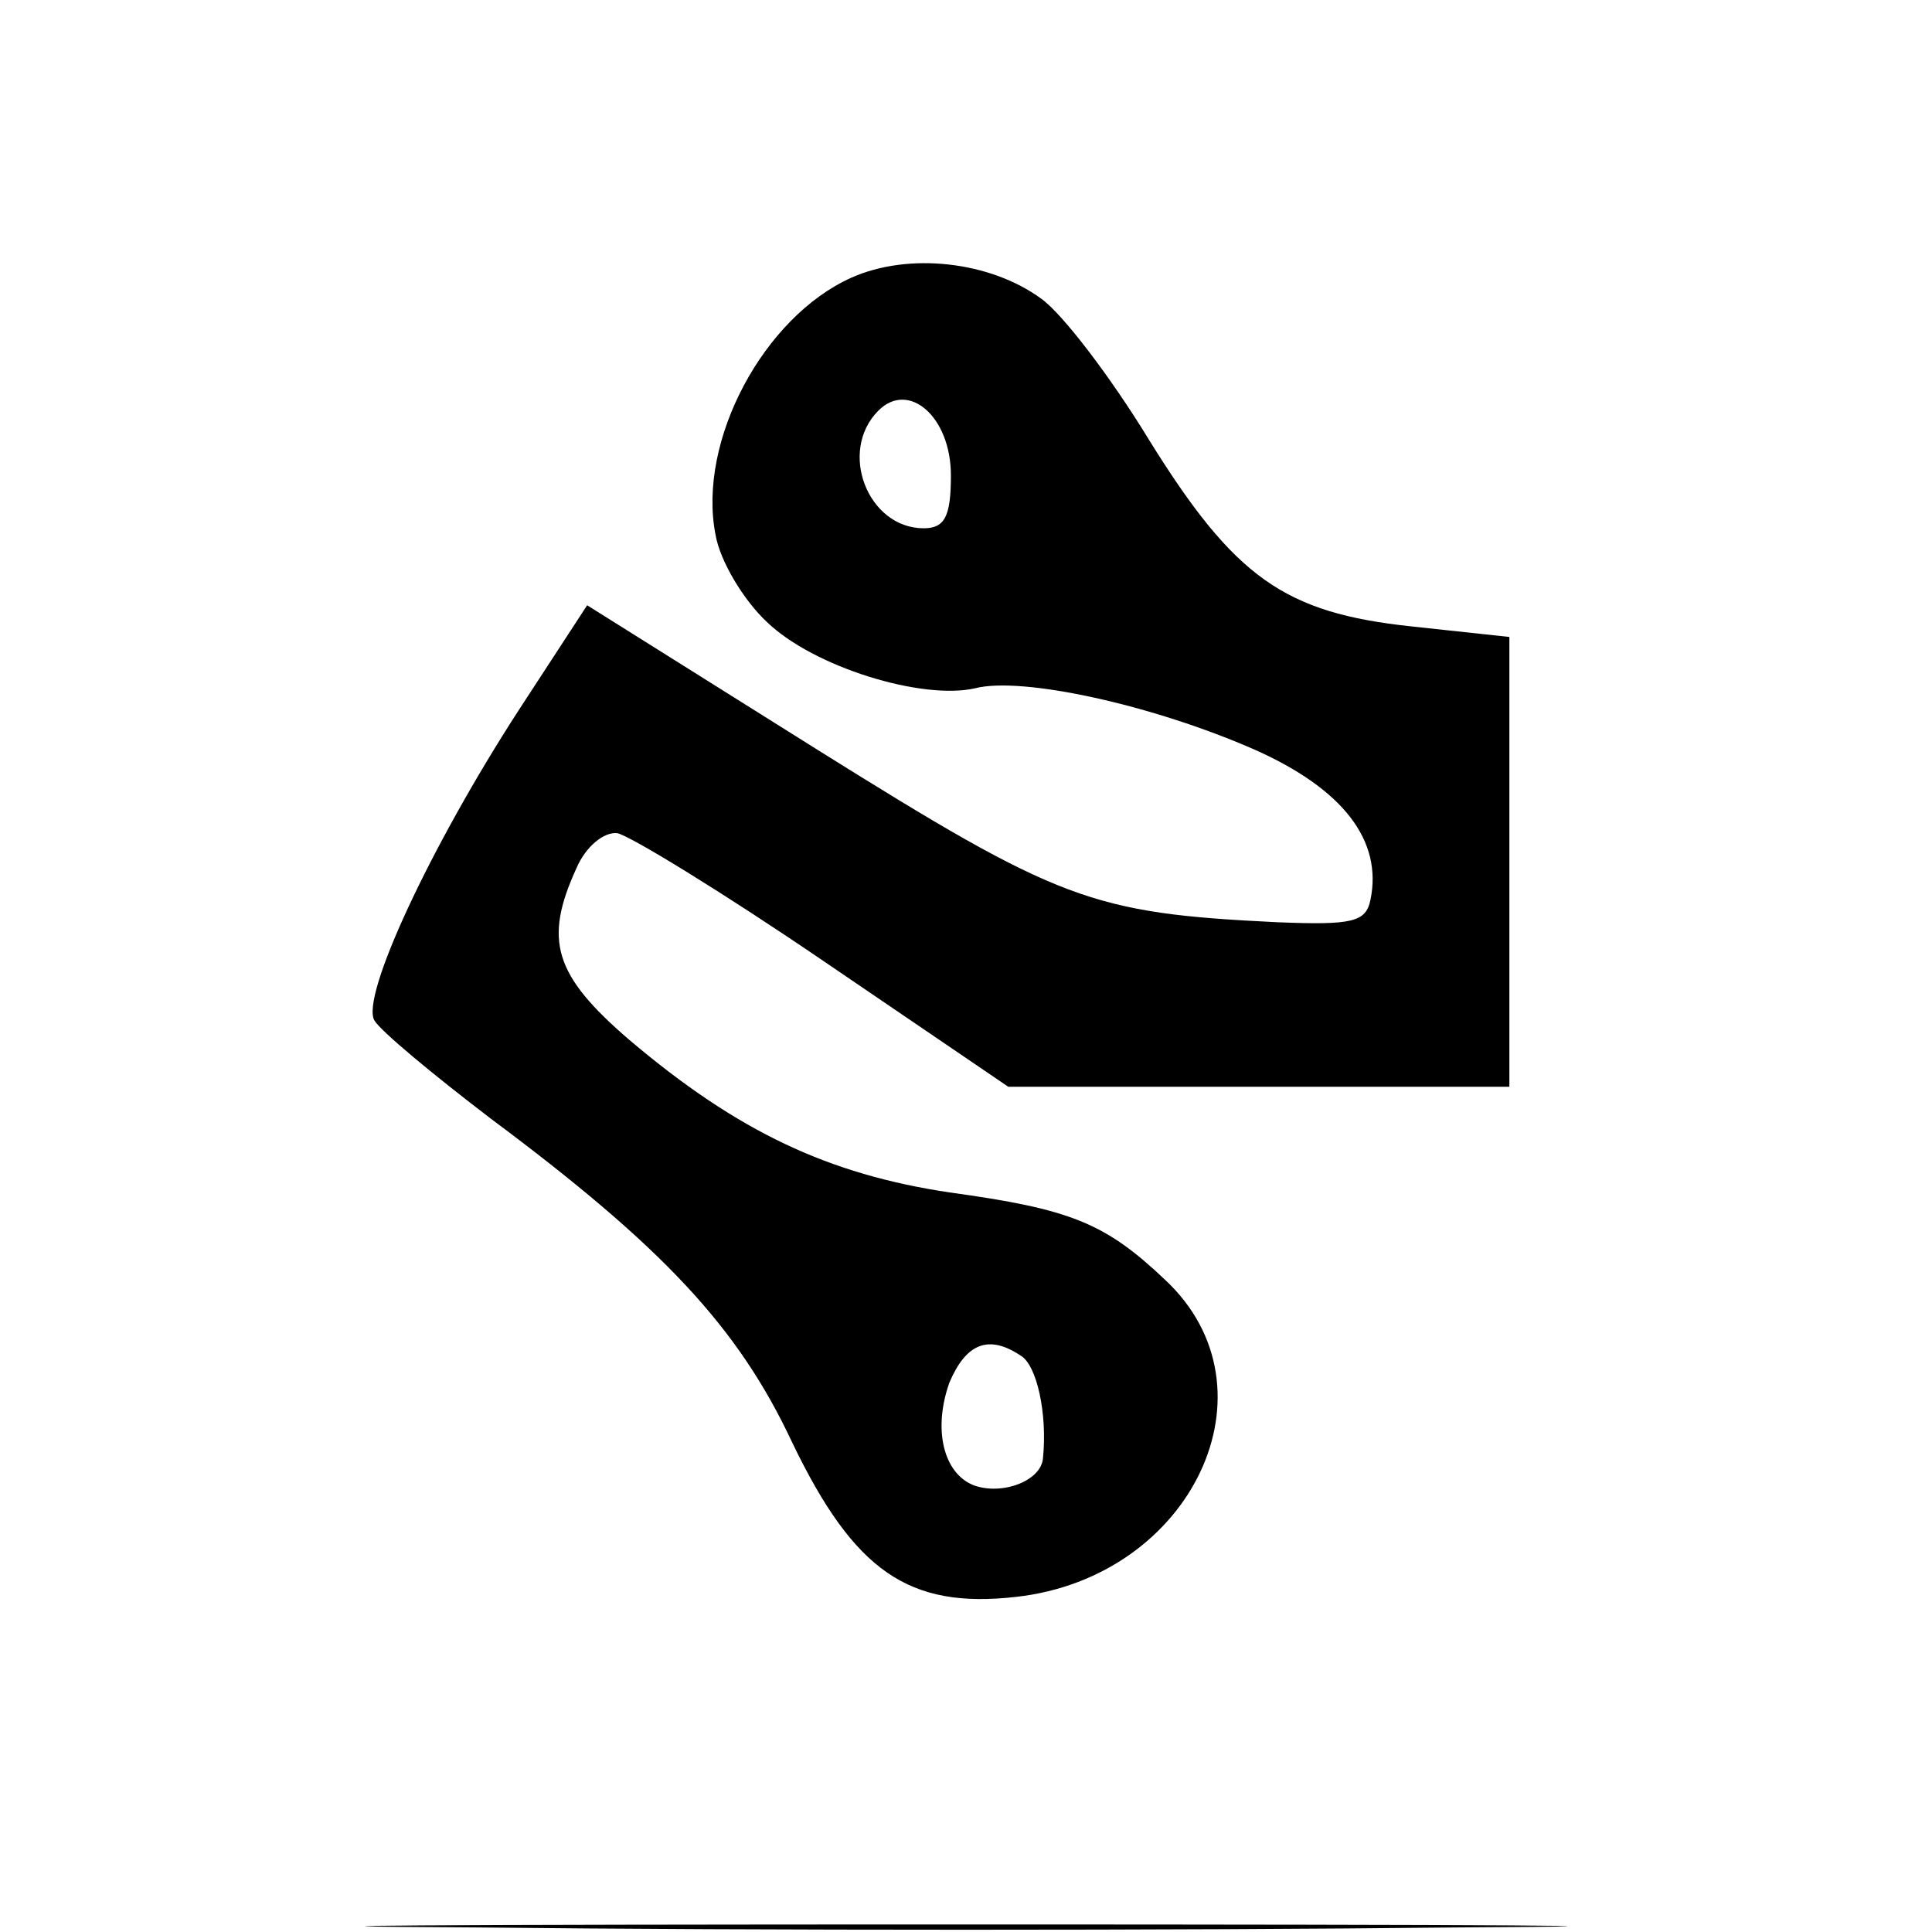
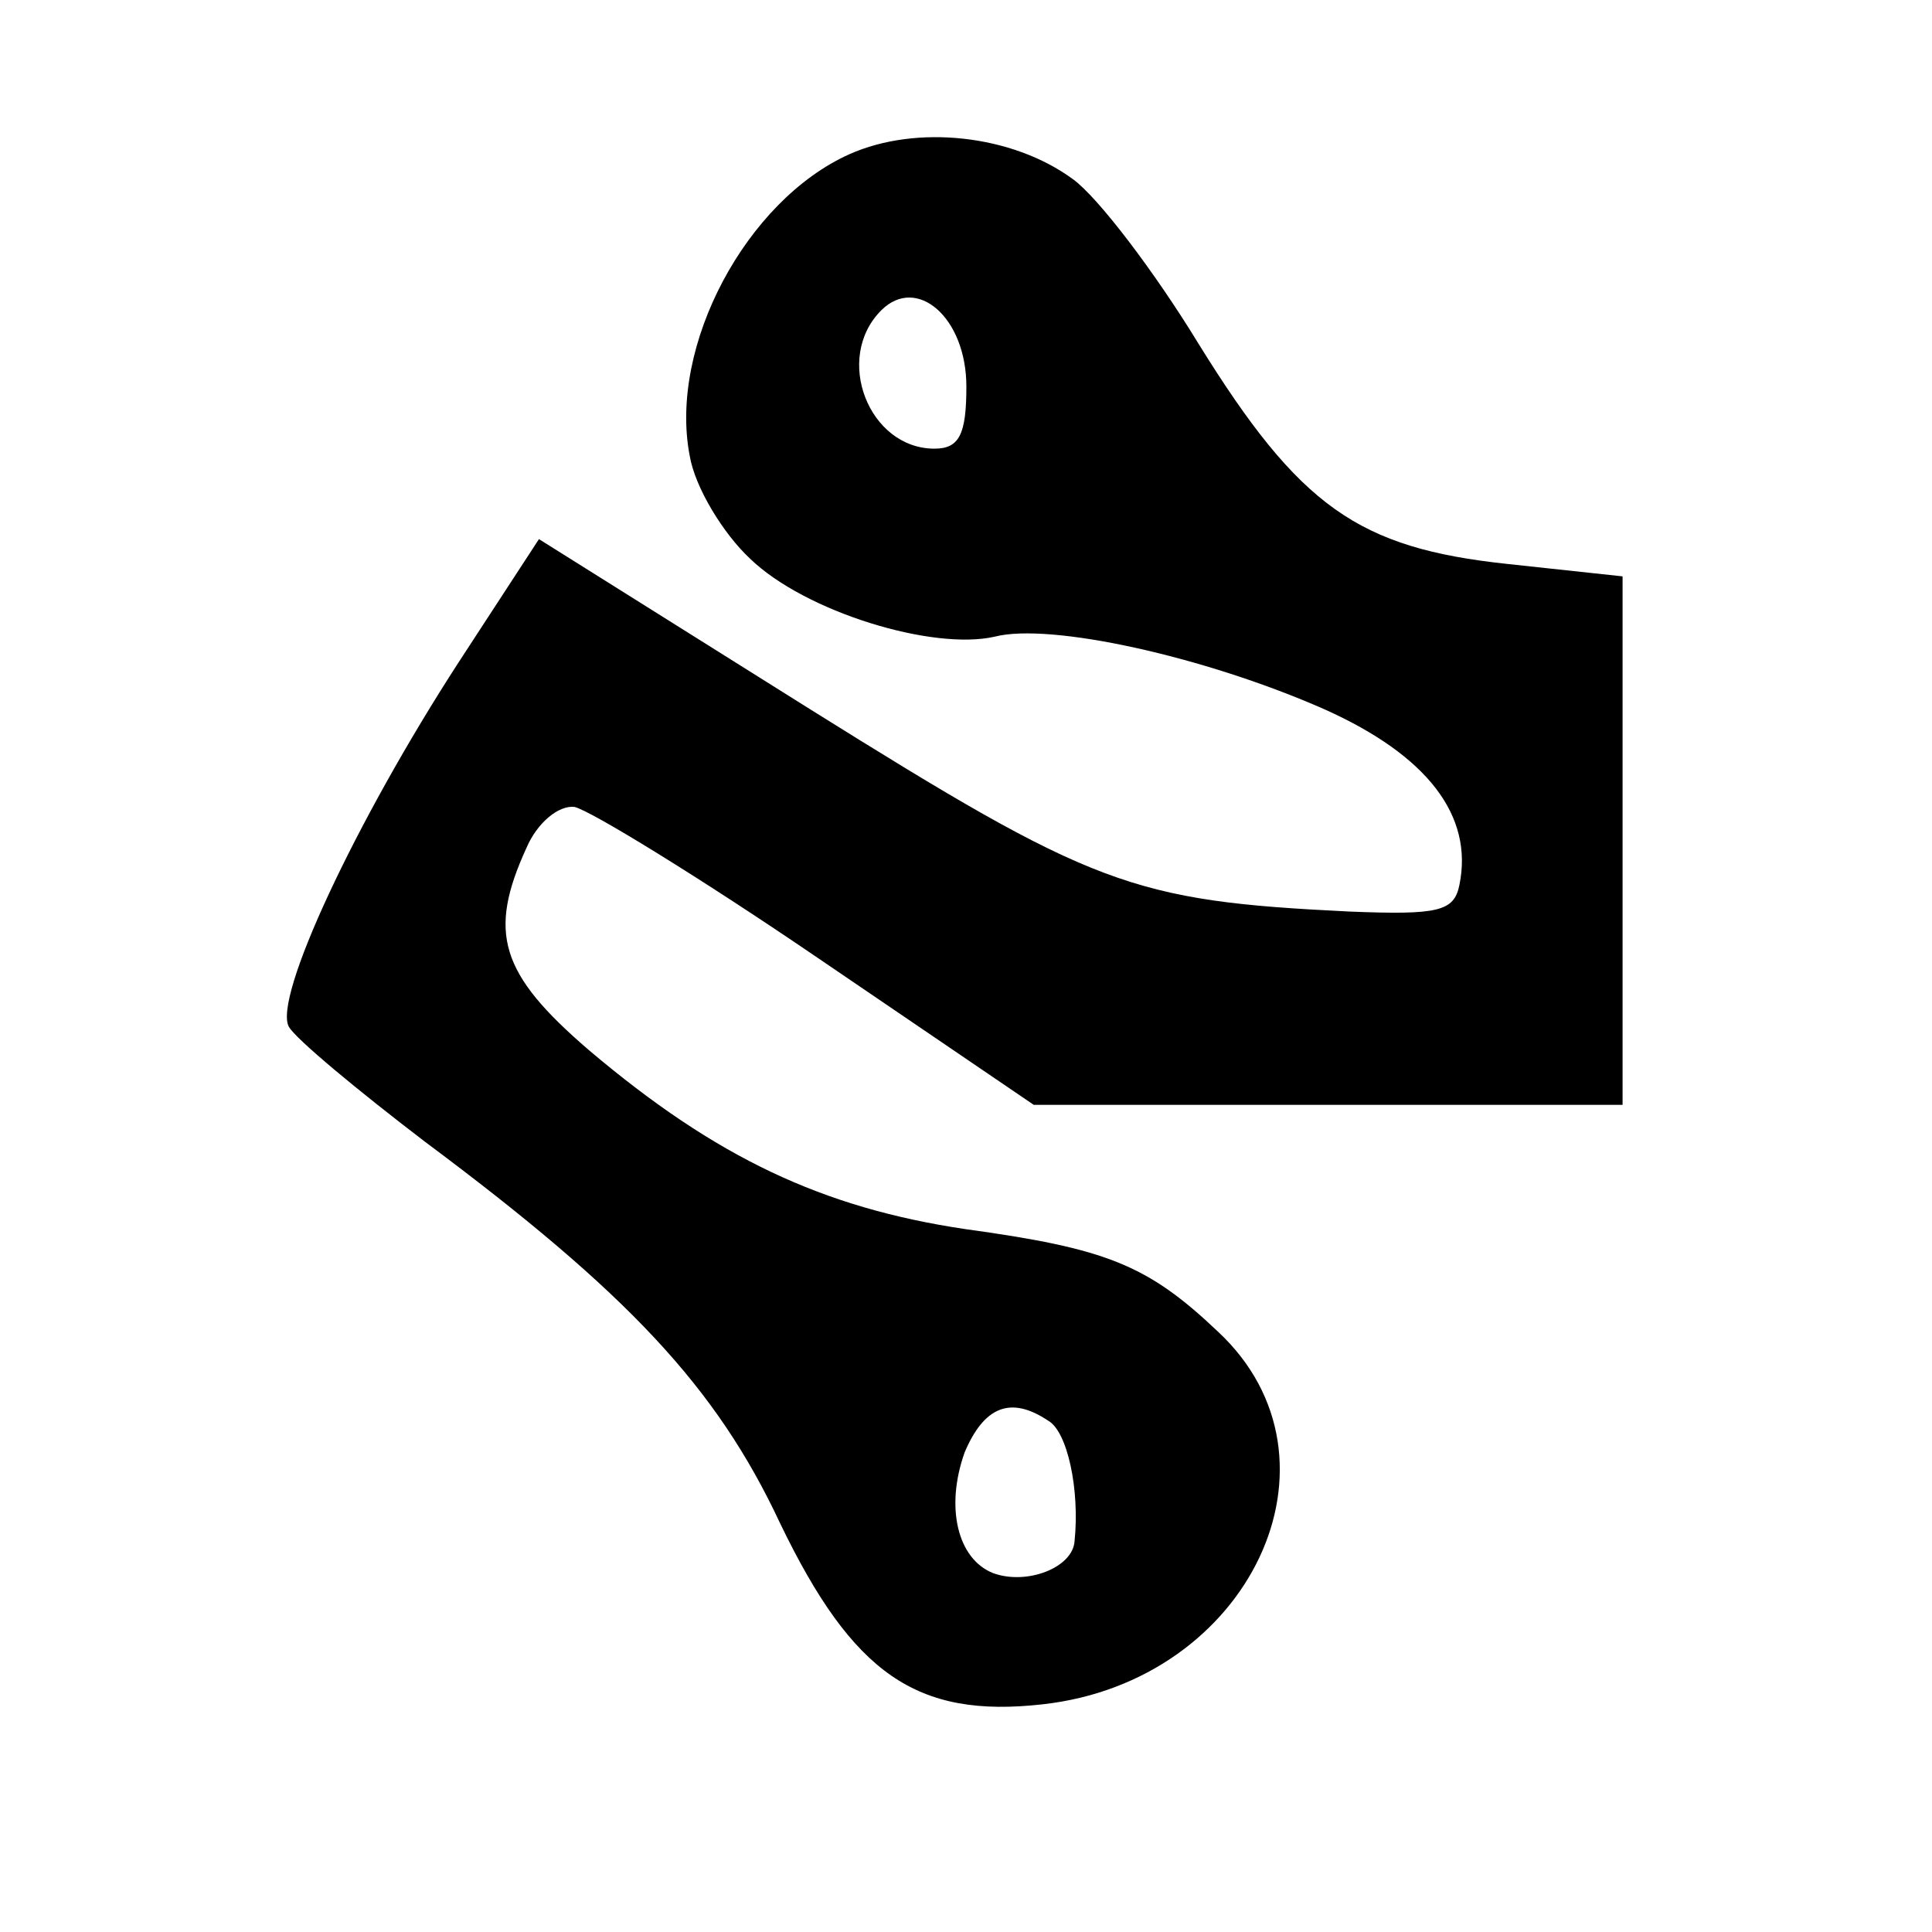
- <svg xmlns="http://www.w3.org/2000/svg" version="1.0" width="128pt" height="128pt" viewBox="0 0 128 128" preserveAspectRatio="xMidYMid meet">
-   <g transform="translate(0,128) scale(0.1,-0.1)" fill="#000000" stroke="none">
+ <svg xmlns="http://www.w3.org/2000/svg" version="1.0" width="128pt" height="128pt" viewBox="10 -139 128 128" preserveAspectRatio="xMidYMid meet">
+   <g transform="scale(0.1175,-0.1175)" fill="#000000" stroke="none">
    <path d="M564 1096 c-58 -26 -102 -108 -90 -170 3 -18 19 -44 34 -58 31 -30 103 -52 138 -44 31 8 118 -11 186 -41 58 -26 84 -60 76 -99 -3 -15 -12 -17 -62 -15 -123 6 -144 14 -304 114 l-153 96 -45 -69 c-59 -91 -105 -190 -96 -206 4 -7 39 -36 77 -65 114 -85 164 -138 200 -215 41 -85 77 -110 148 -102 117 13 176 138 99 210 -40 38 -63 47 -143 58 -80 12 -140 40 -212 101 -50 43 -57 66 -35 114 6 14 18 24 27 23 9 -2 71 -40 137 -85 l122 -83 166 0 166 0 0 149 0 149 -65 7 c-84 9 -117 32 -174 124 -25 41 -57 83 -71 93 -34 25 -88 31 -126 14z m66 -131 c0 -27 -4 -35 -18 -35 -37 0 -57 51 -30 78 20 20 48 -4 48 -43z m46 -583 c11 -6 18 -39 15 -68 -1 -15 -27 -25 -46 -18 -20 8 -27 37 -16 68 11 26 26 32 47 18z" />
    <path d="M318 3 c177 -2 467 -2 645 0 177 1 32 2 -323 2 -355 0 -500 -1 -322 -2z" />
  </g>
</svg>
